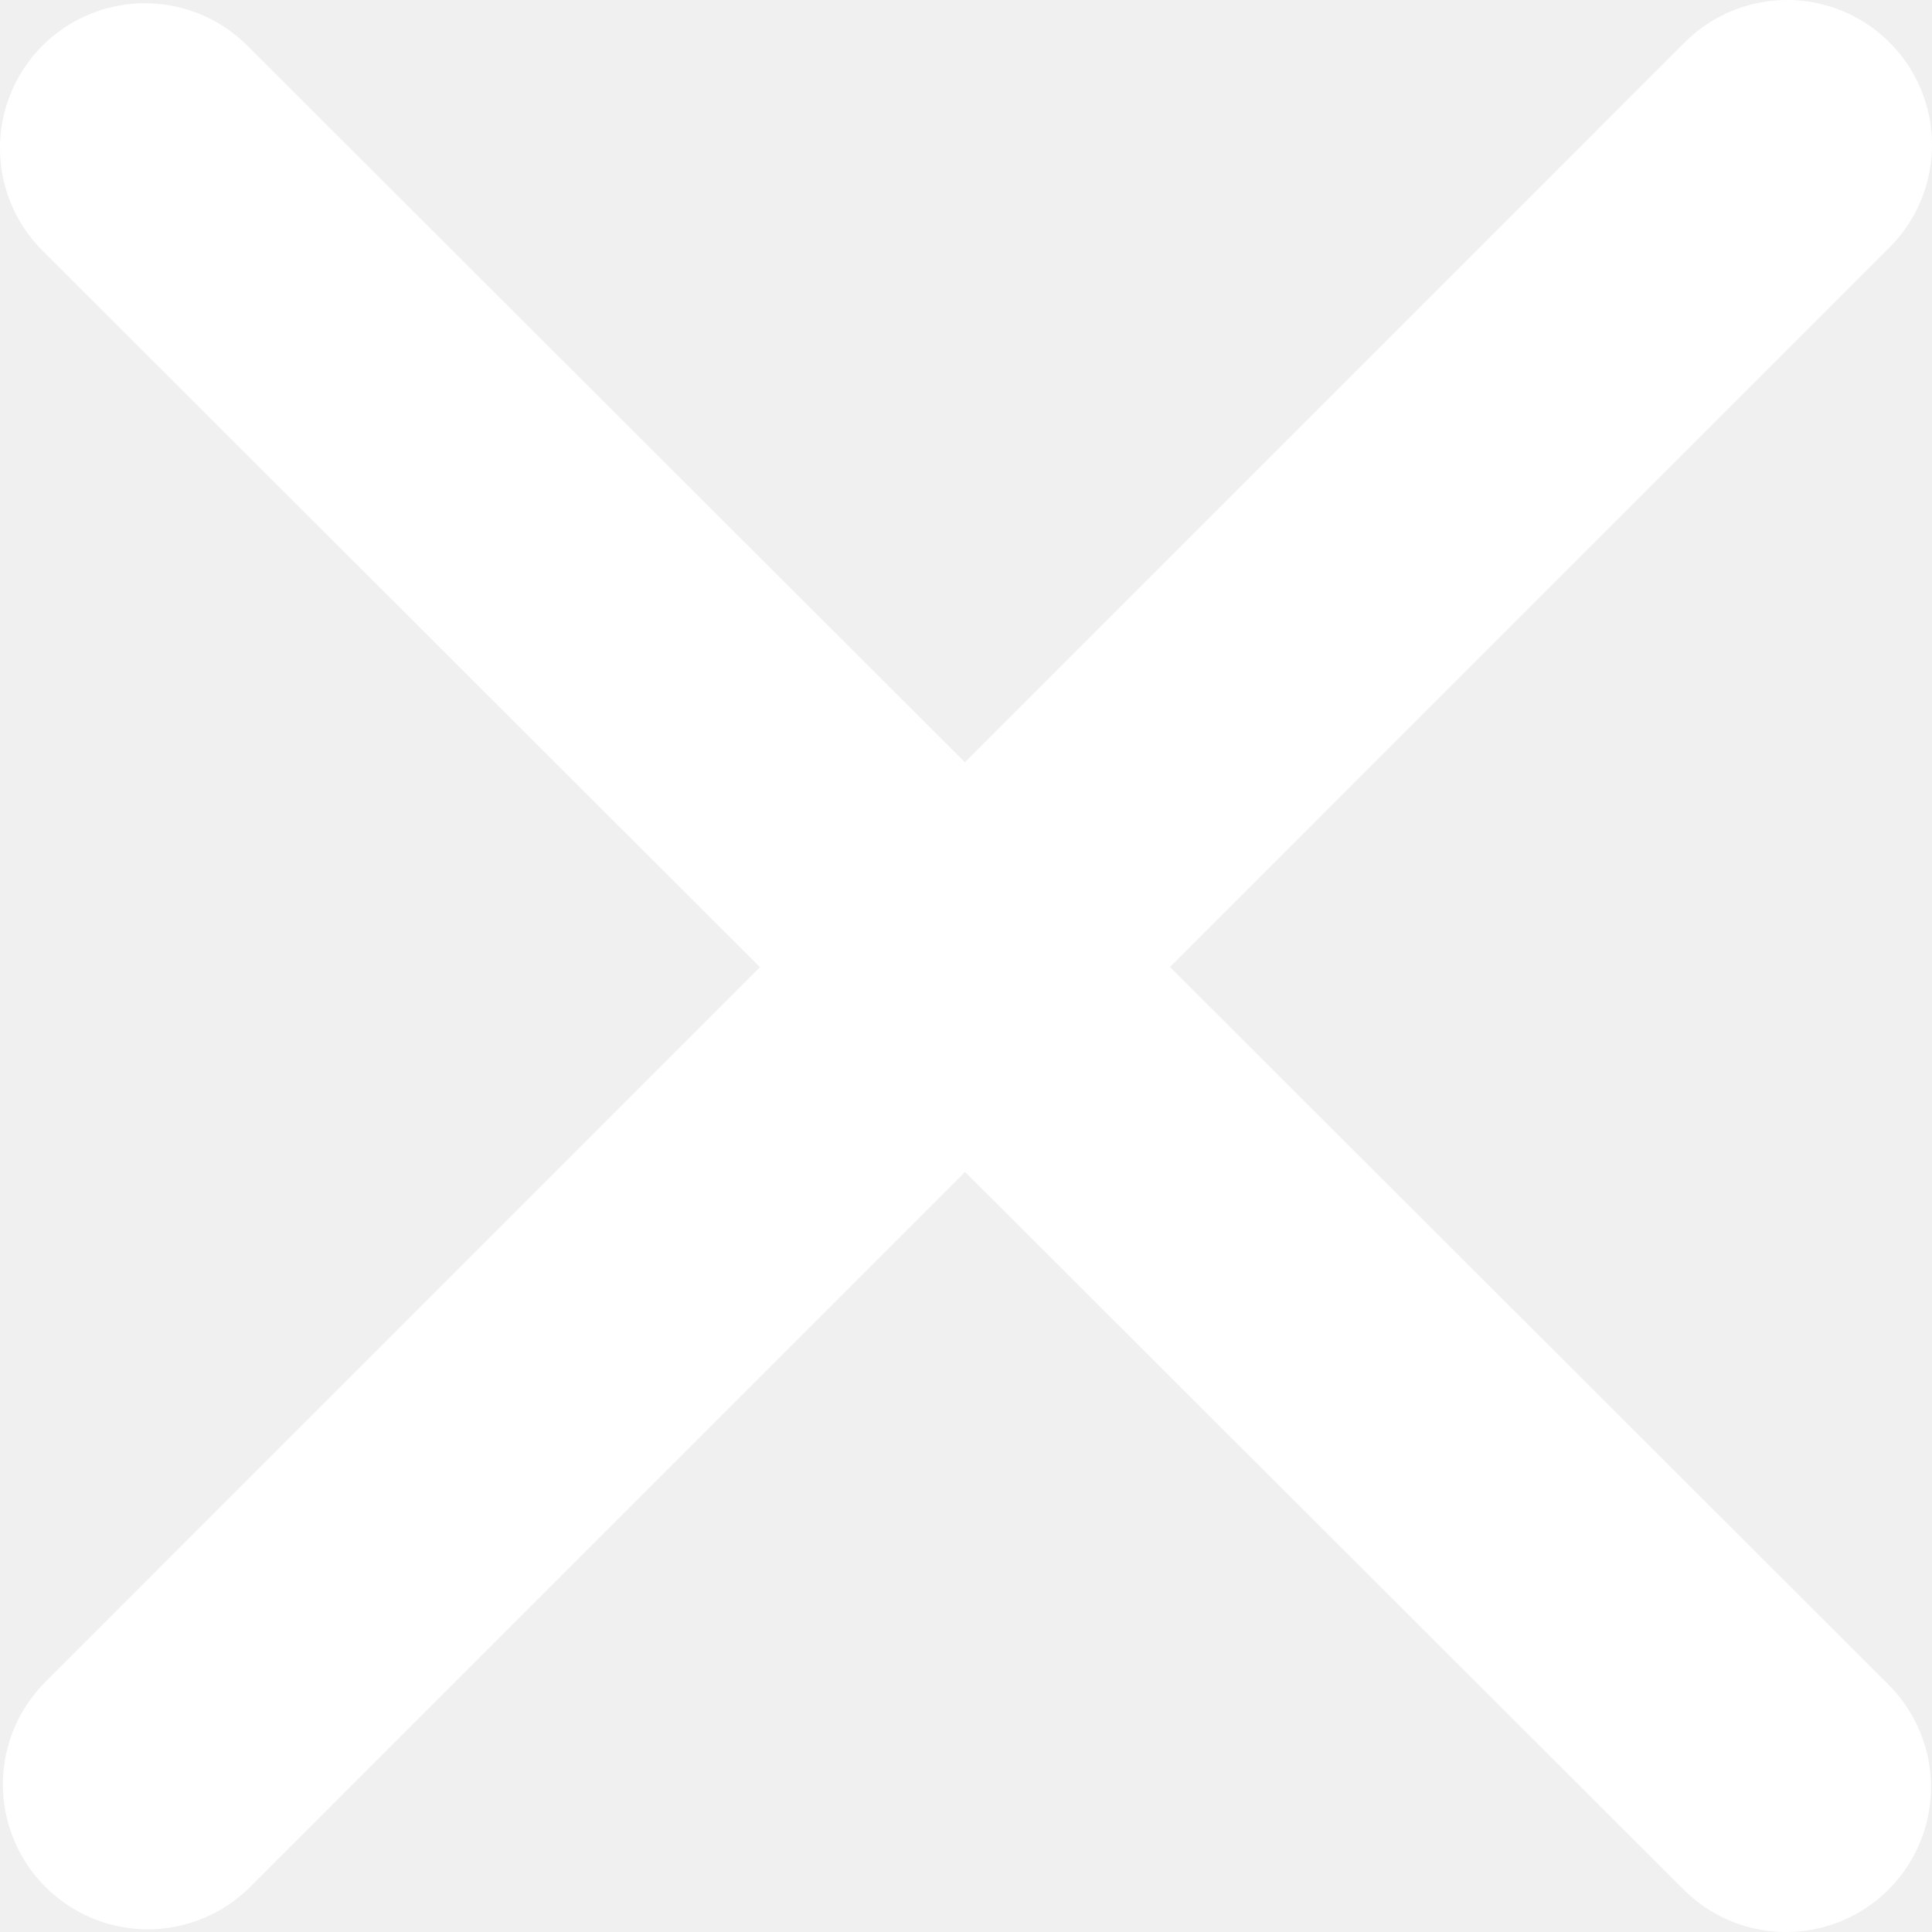
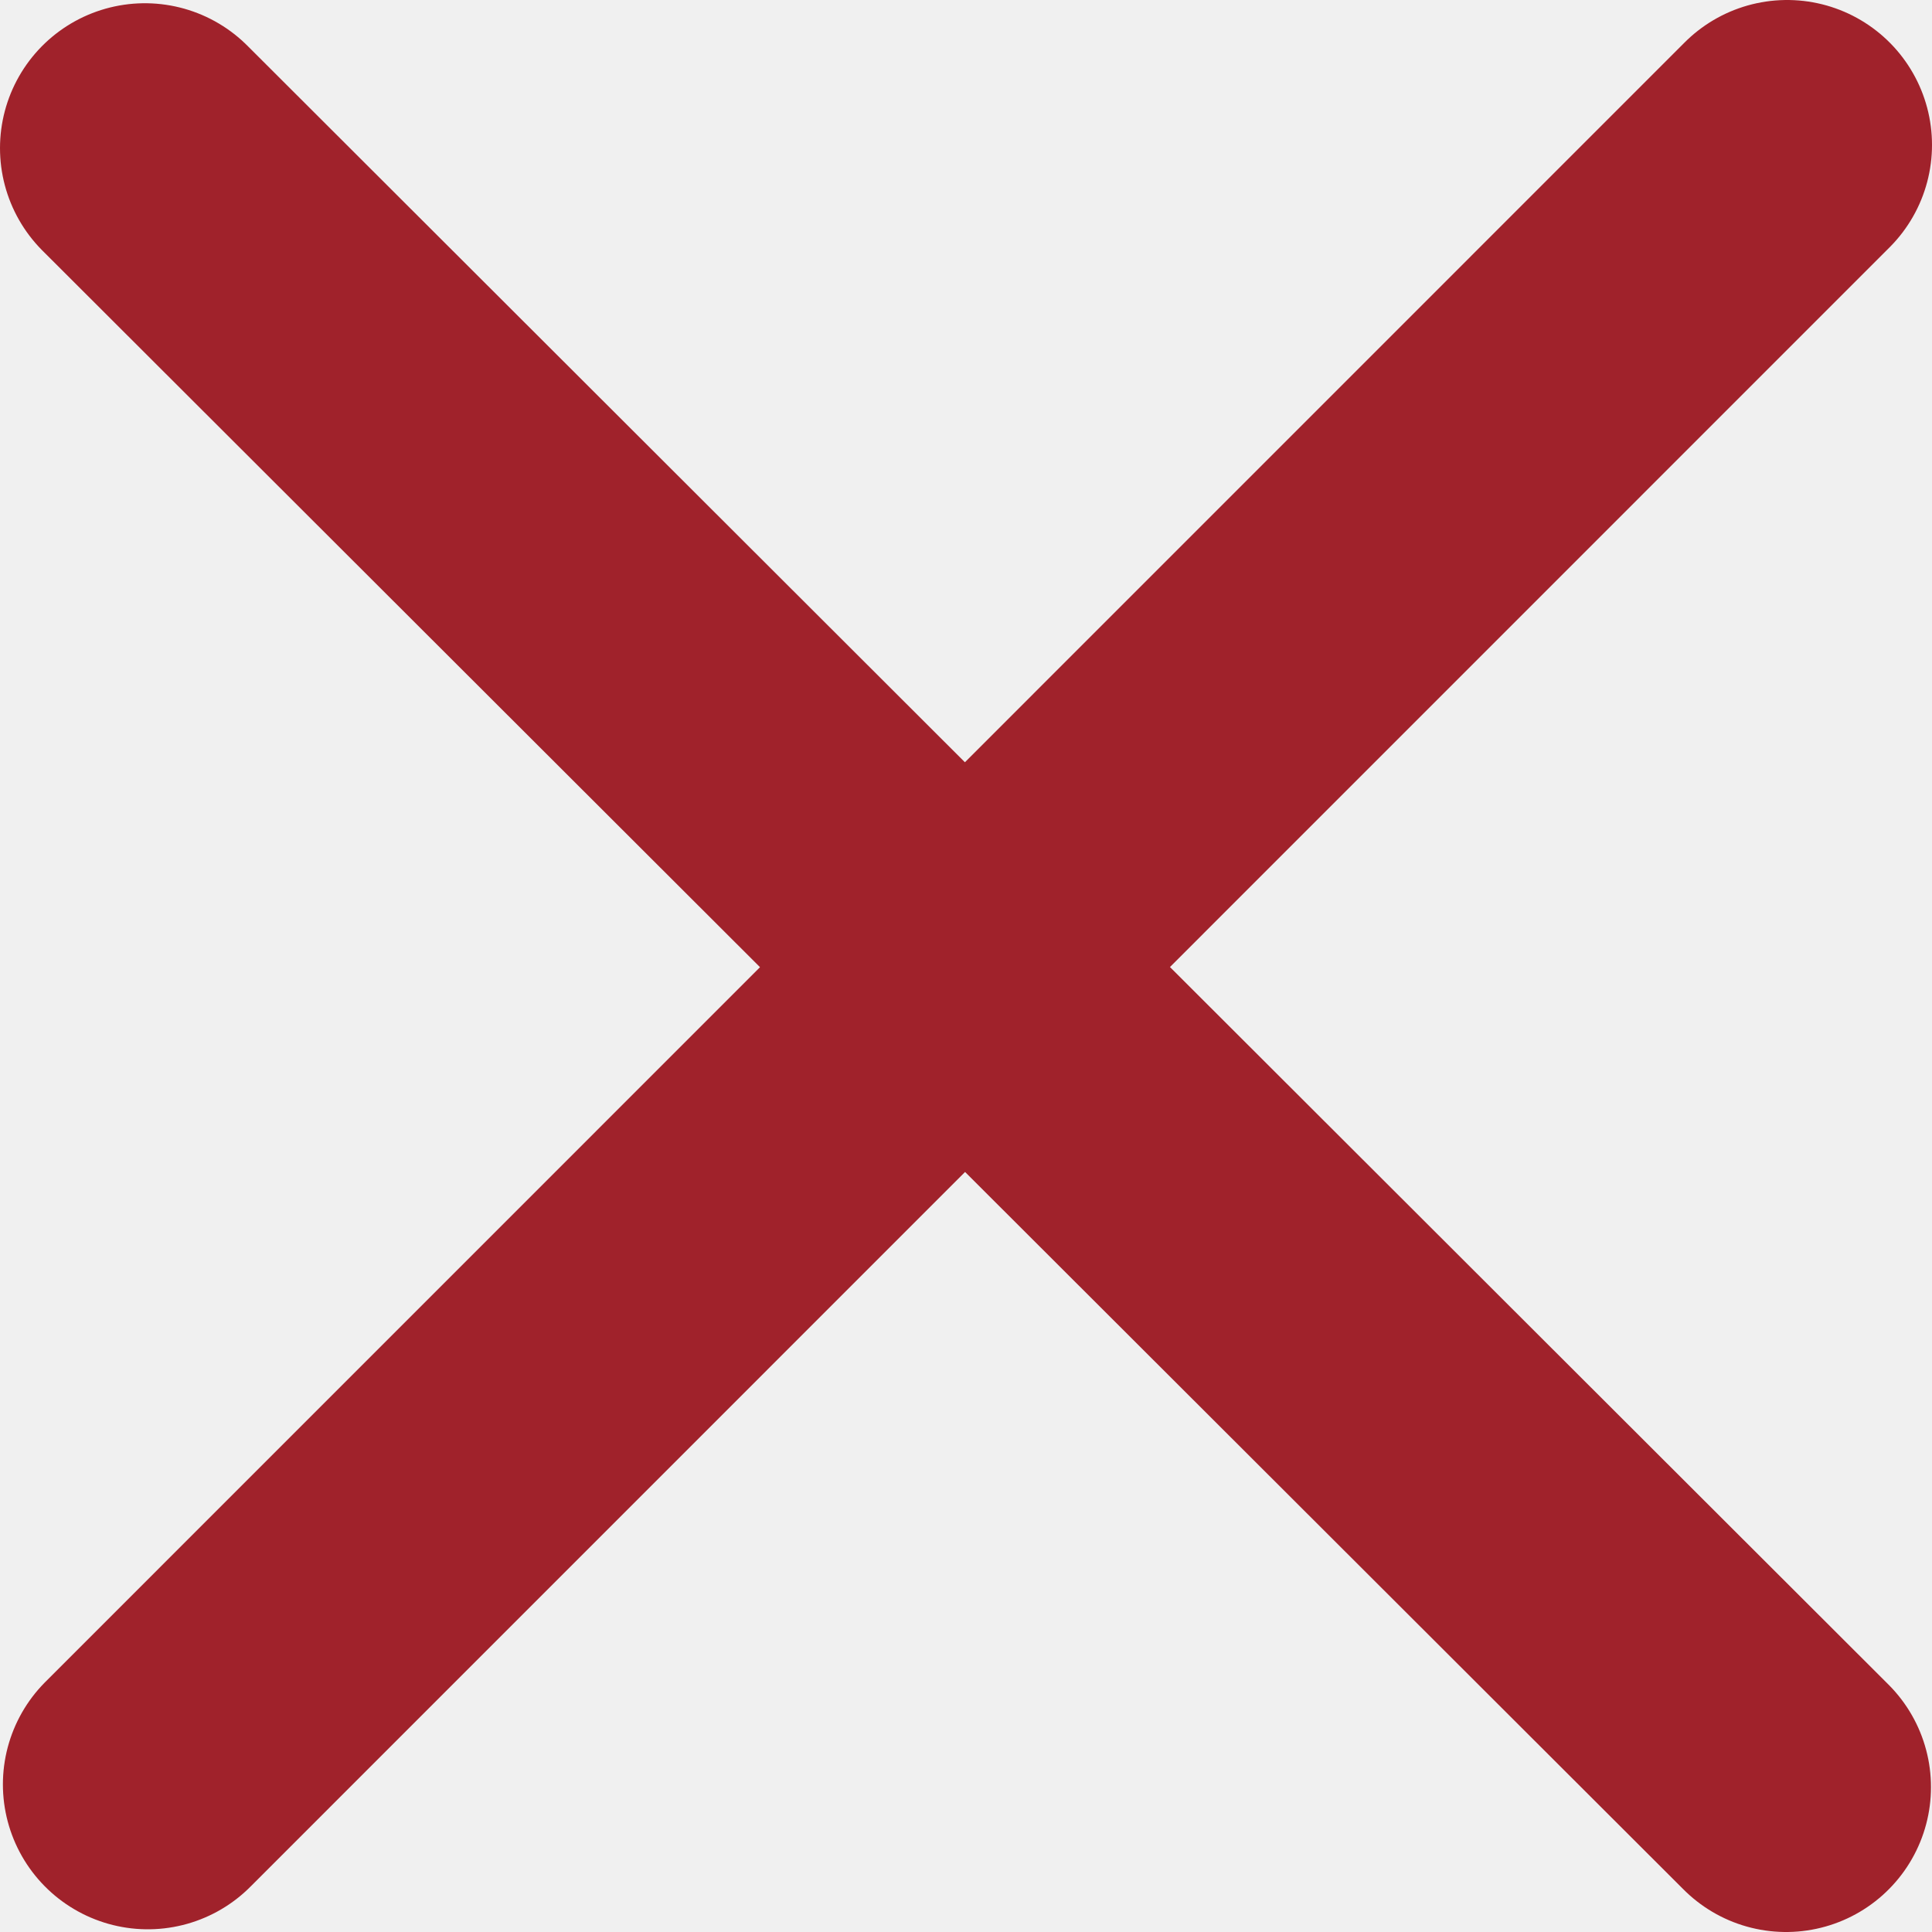
<svg xmlns="http://www.w3.org/2000/svg" width="40" height="40" viewBox="0 0 40 40" fill="none">
-   <path d="M3 3.067L36.979 37M3.06 36.944L37 3" stroke="white" stroke-width="6" stroke-linecap="round" />
+   <path d="M3 3.067L36.979 37M3.06 36.944L37 3" stroke="#a0222b" stroke-width="6" stroke-linecap="round" />
</svg>
